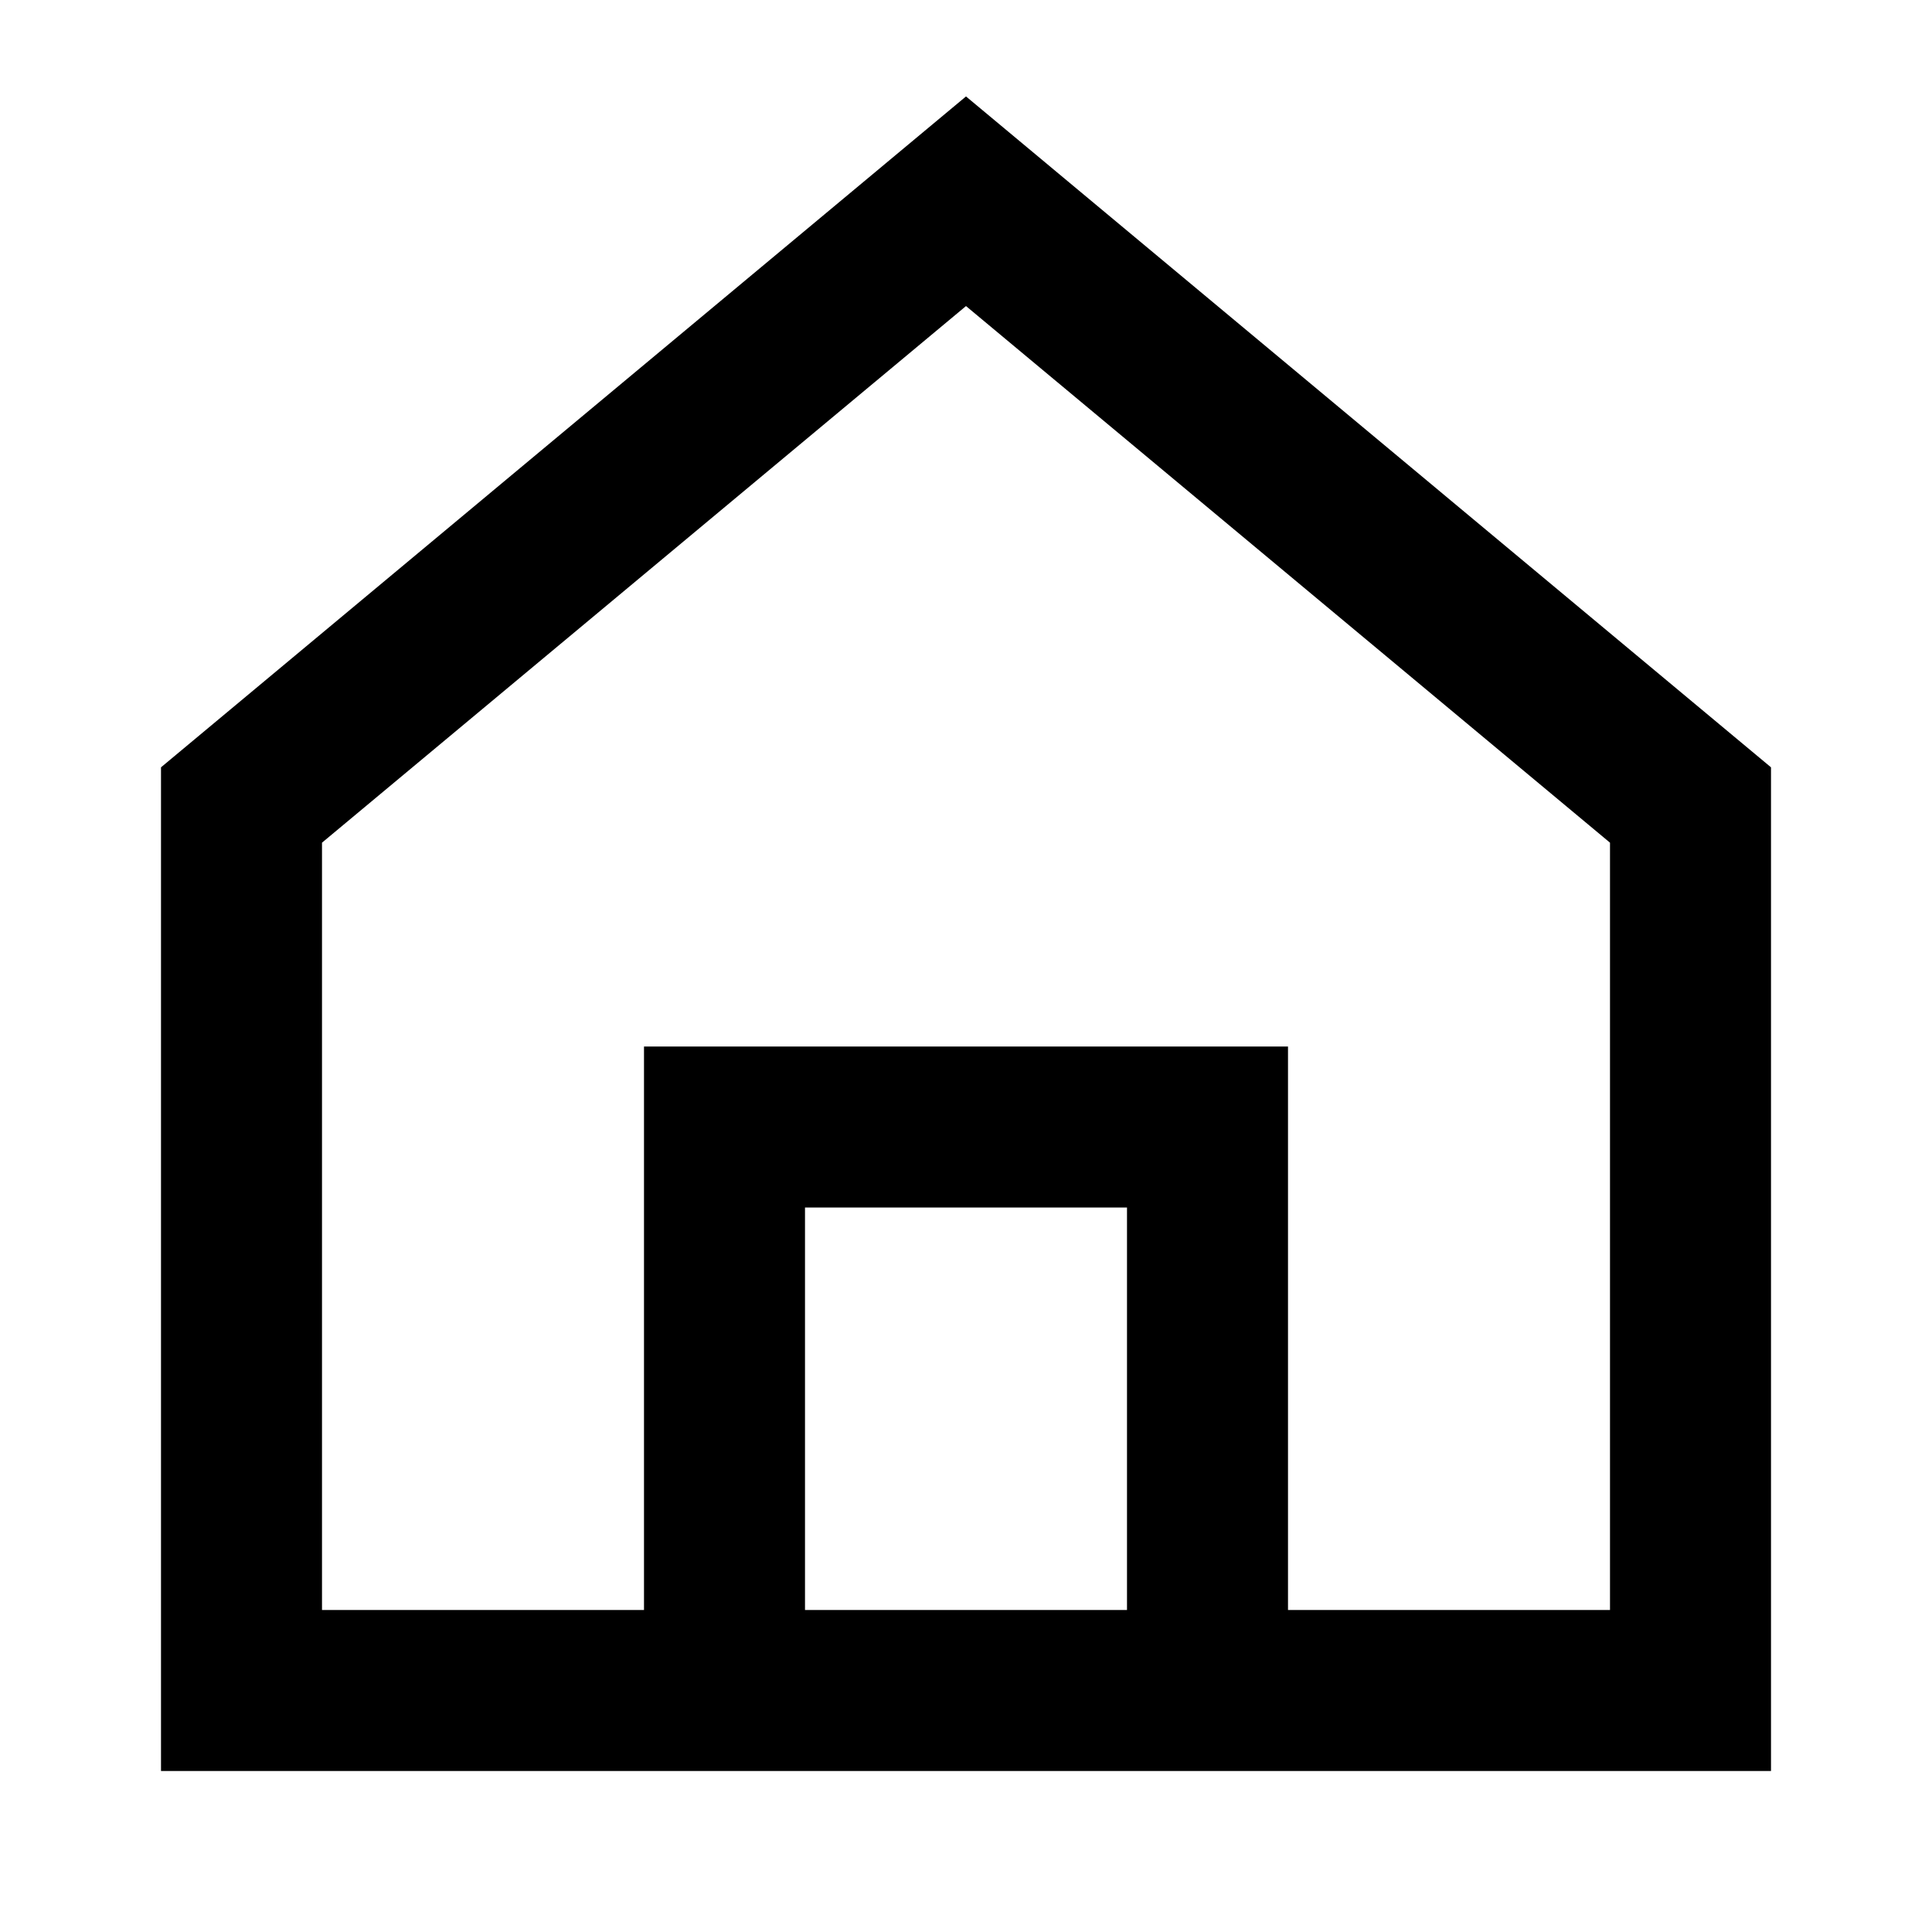
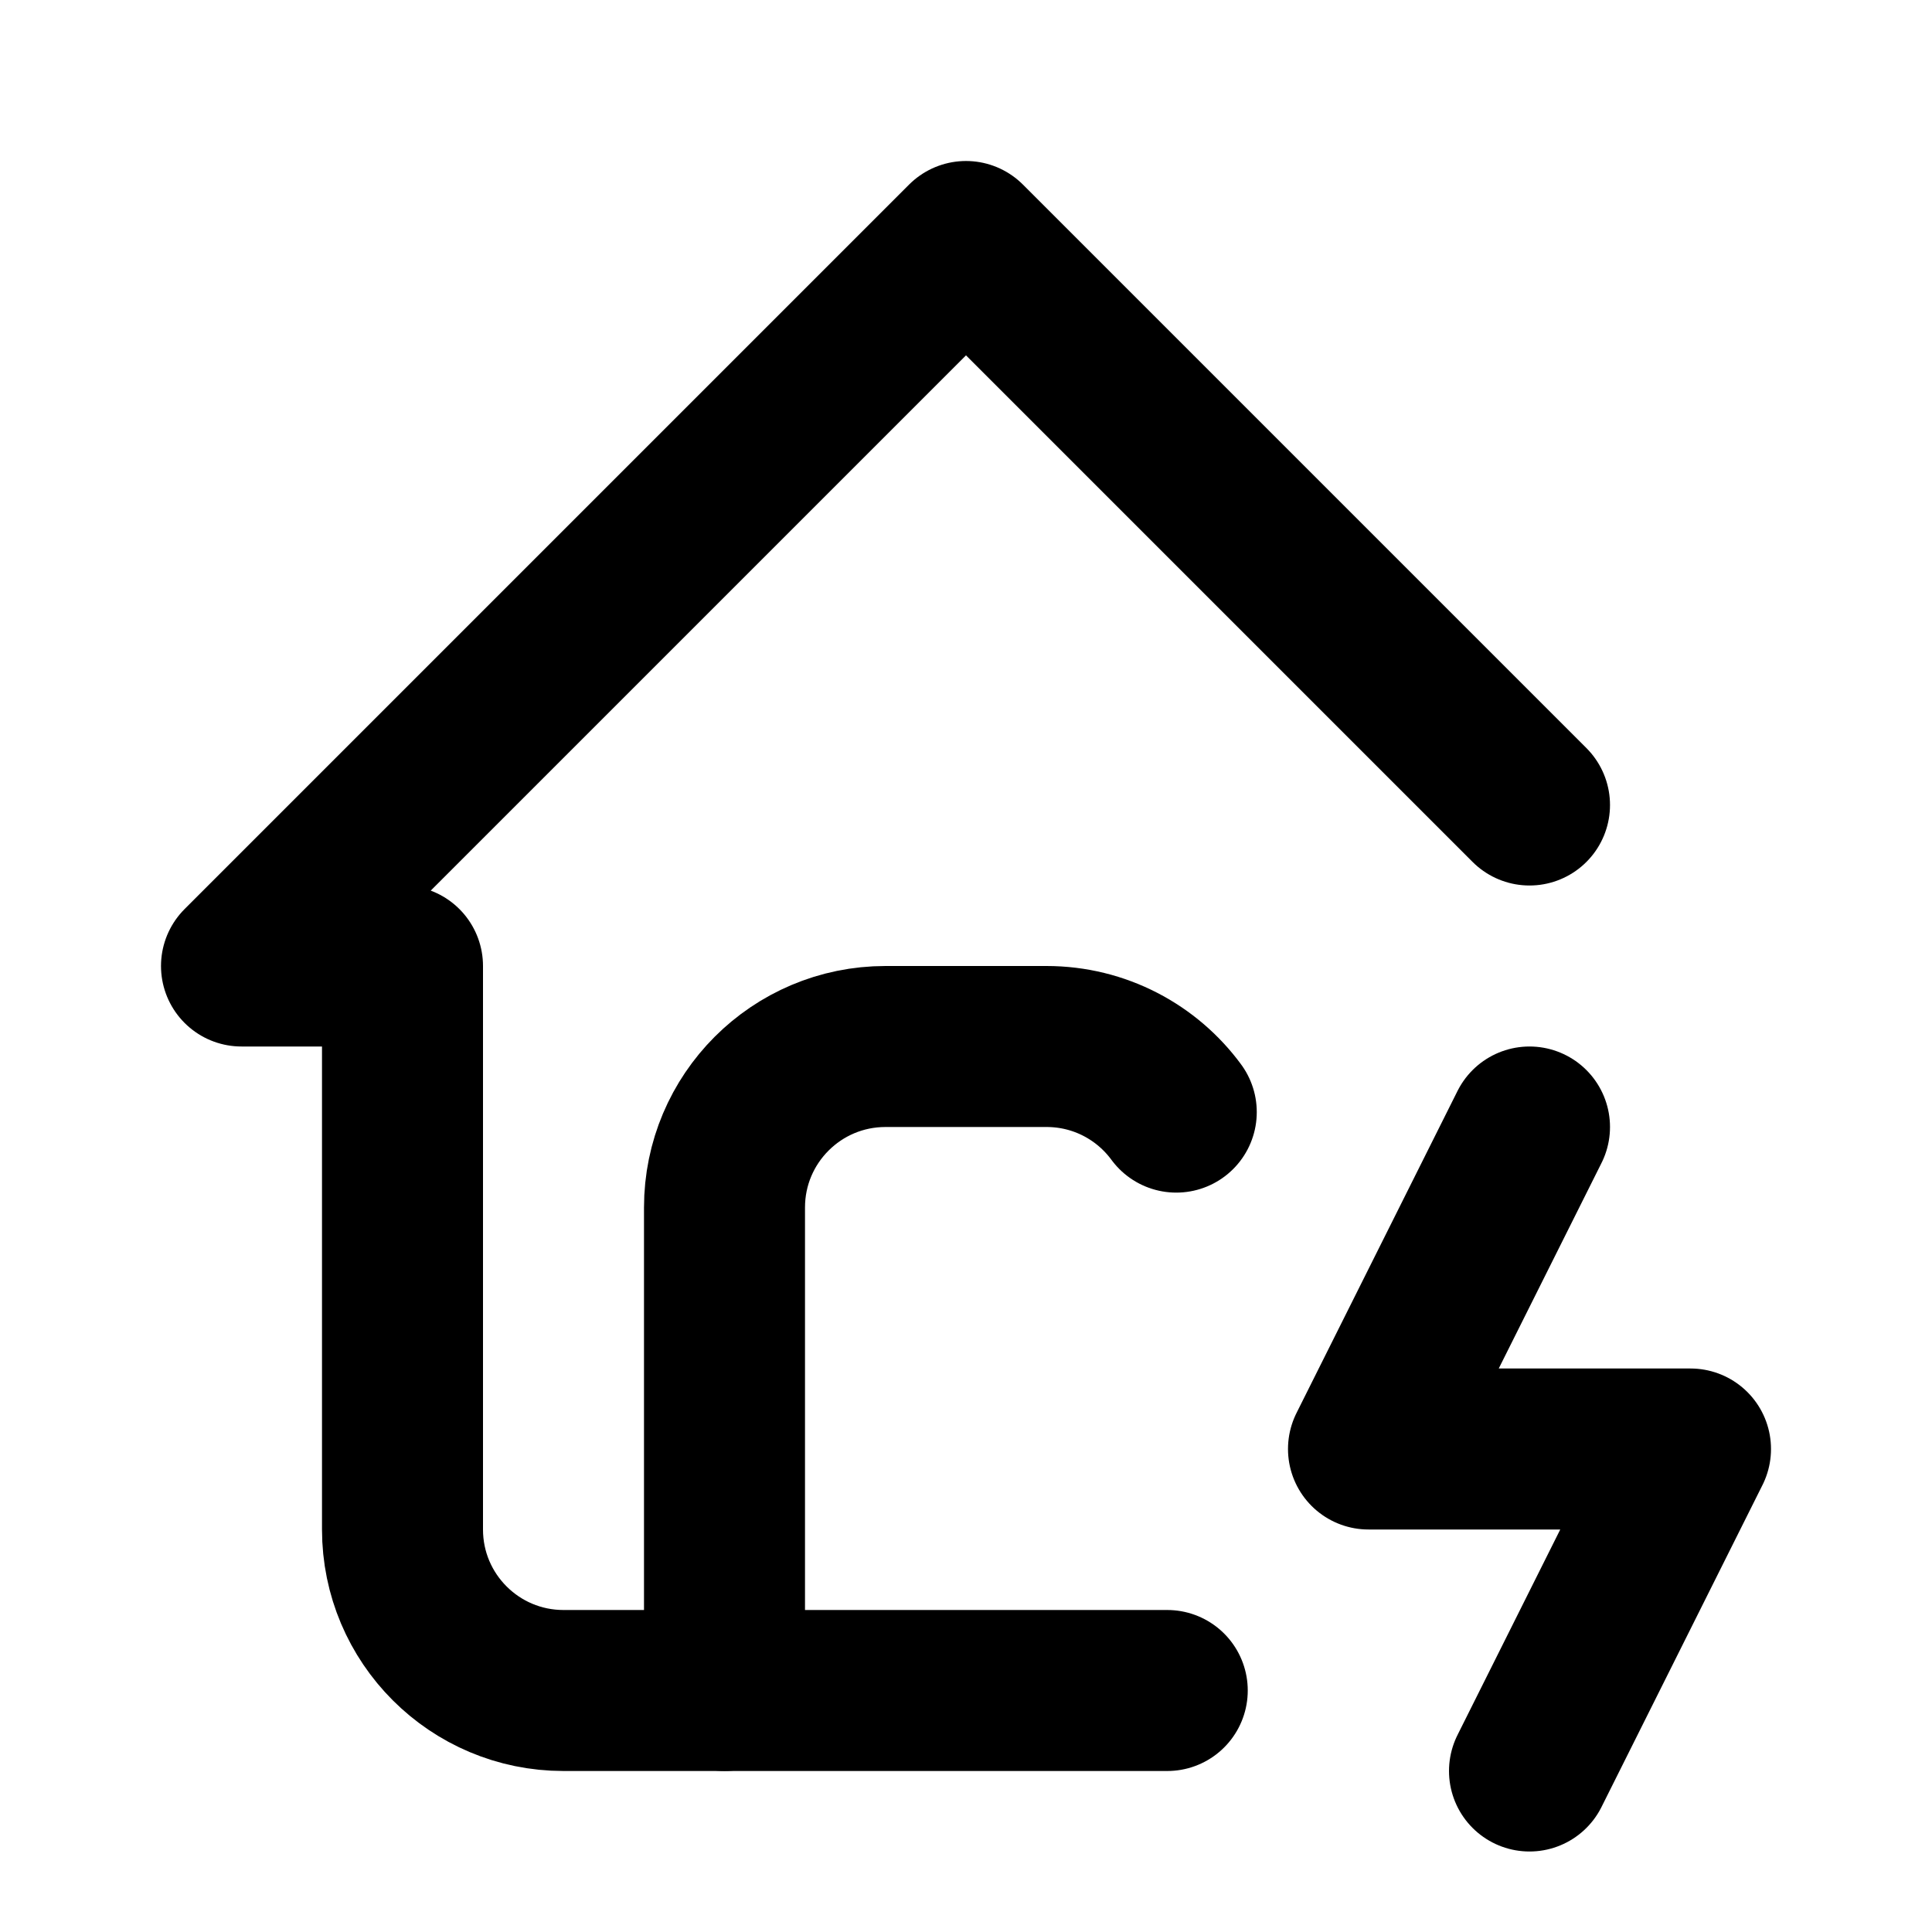
- <svg xmlns="http://www.w3.org/2000/svg" width="1em" height="1em" viewBox="0 0 24 24">
-   <path fill="currentColor" d="m12 1.198l10 8.334V22H2V9.532zM10 20h4v-5h-4zm6 0h4v-9.532l-8-6.666l-8 6.666V20h4v-7h8z" />
+ <svg xmlns="http://www.w3.org/2000/svg" width="24" height="24" viewBox="0 0 24 24">
+   <g fill="none" stroke="currentColor" stroke-linecap="round" stroke-linejoin="round" stroke-width="2">
+     <path d="m19 10l-7-7l-9 9h2v7a2 2 0 0 0 2 2h7.5" />
+     <path d="M9 21v-6a2 2 0 0 1 2-2h2c.661 0 1.248.32 1.612.815M19 14l-2 4h4l-2 4" />
+   </g>
</svg>
